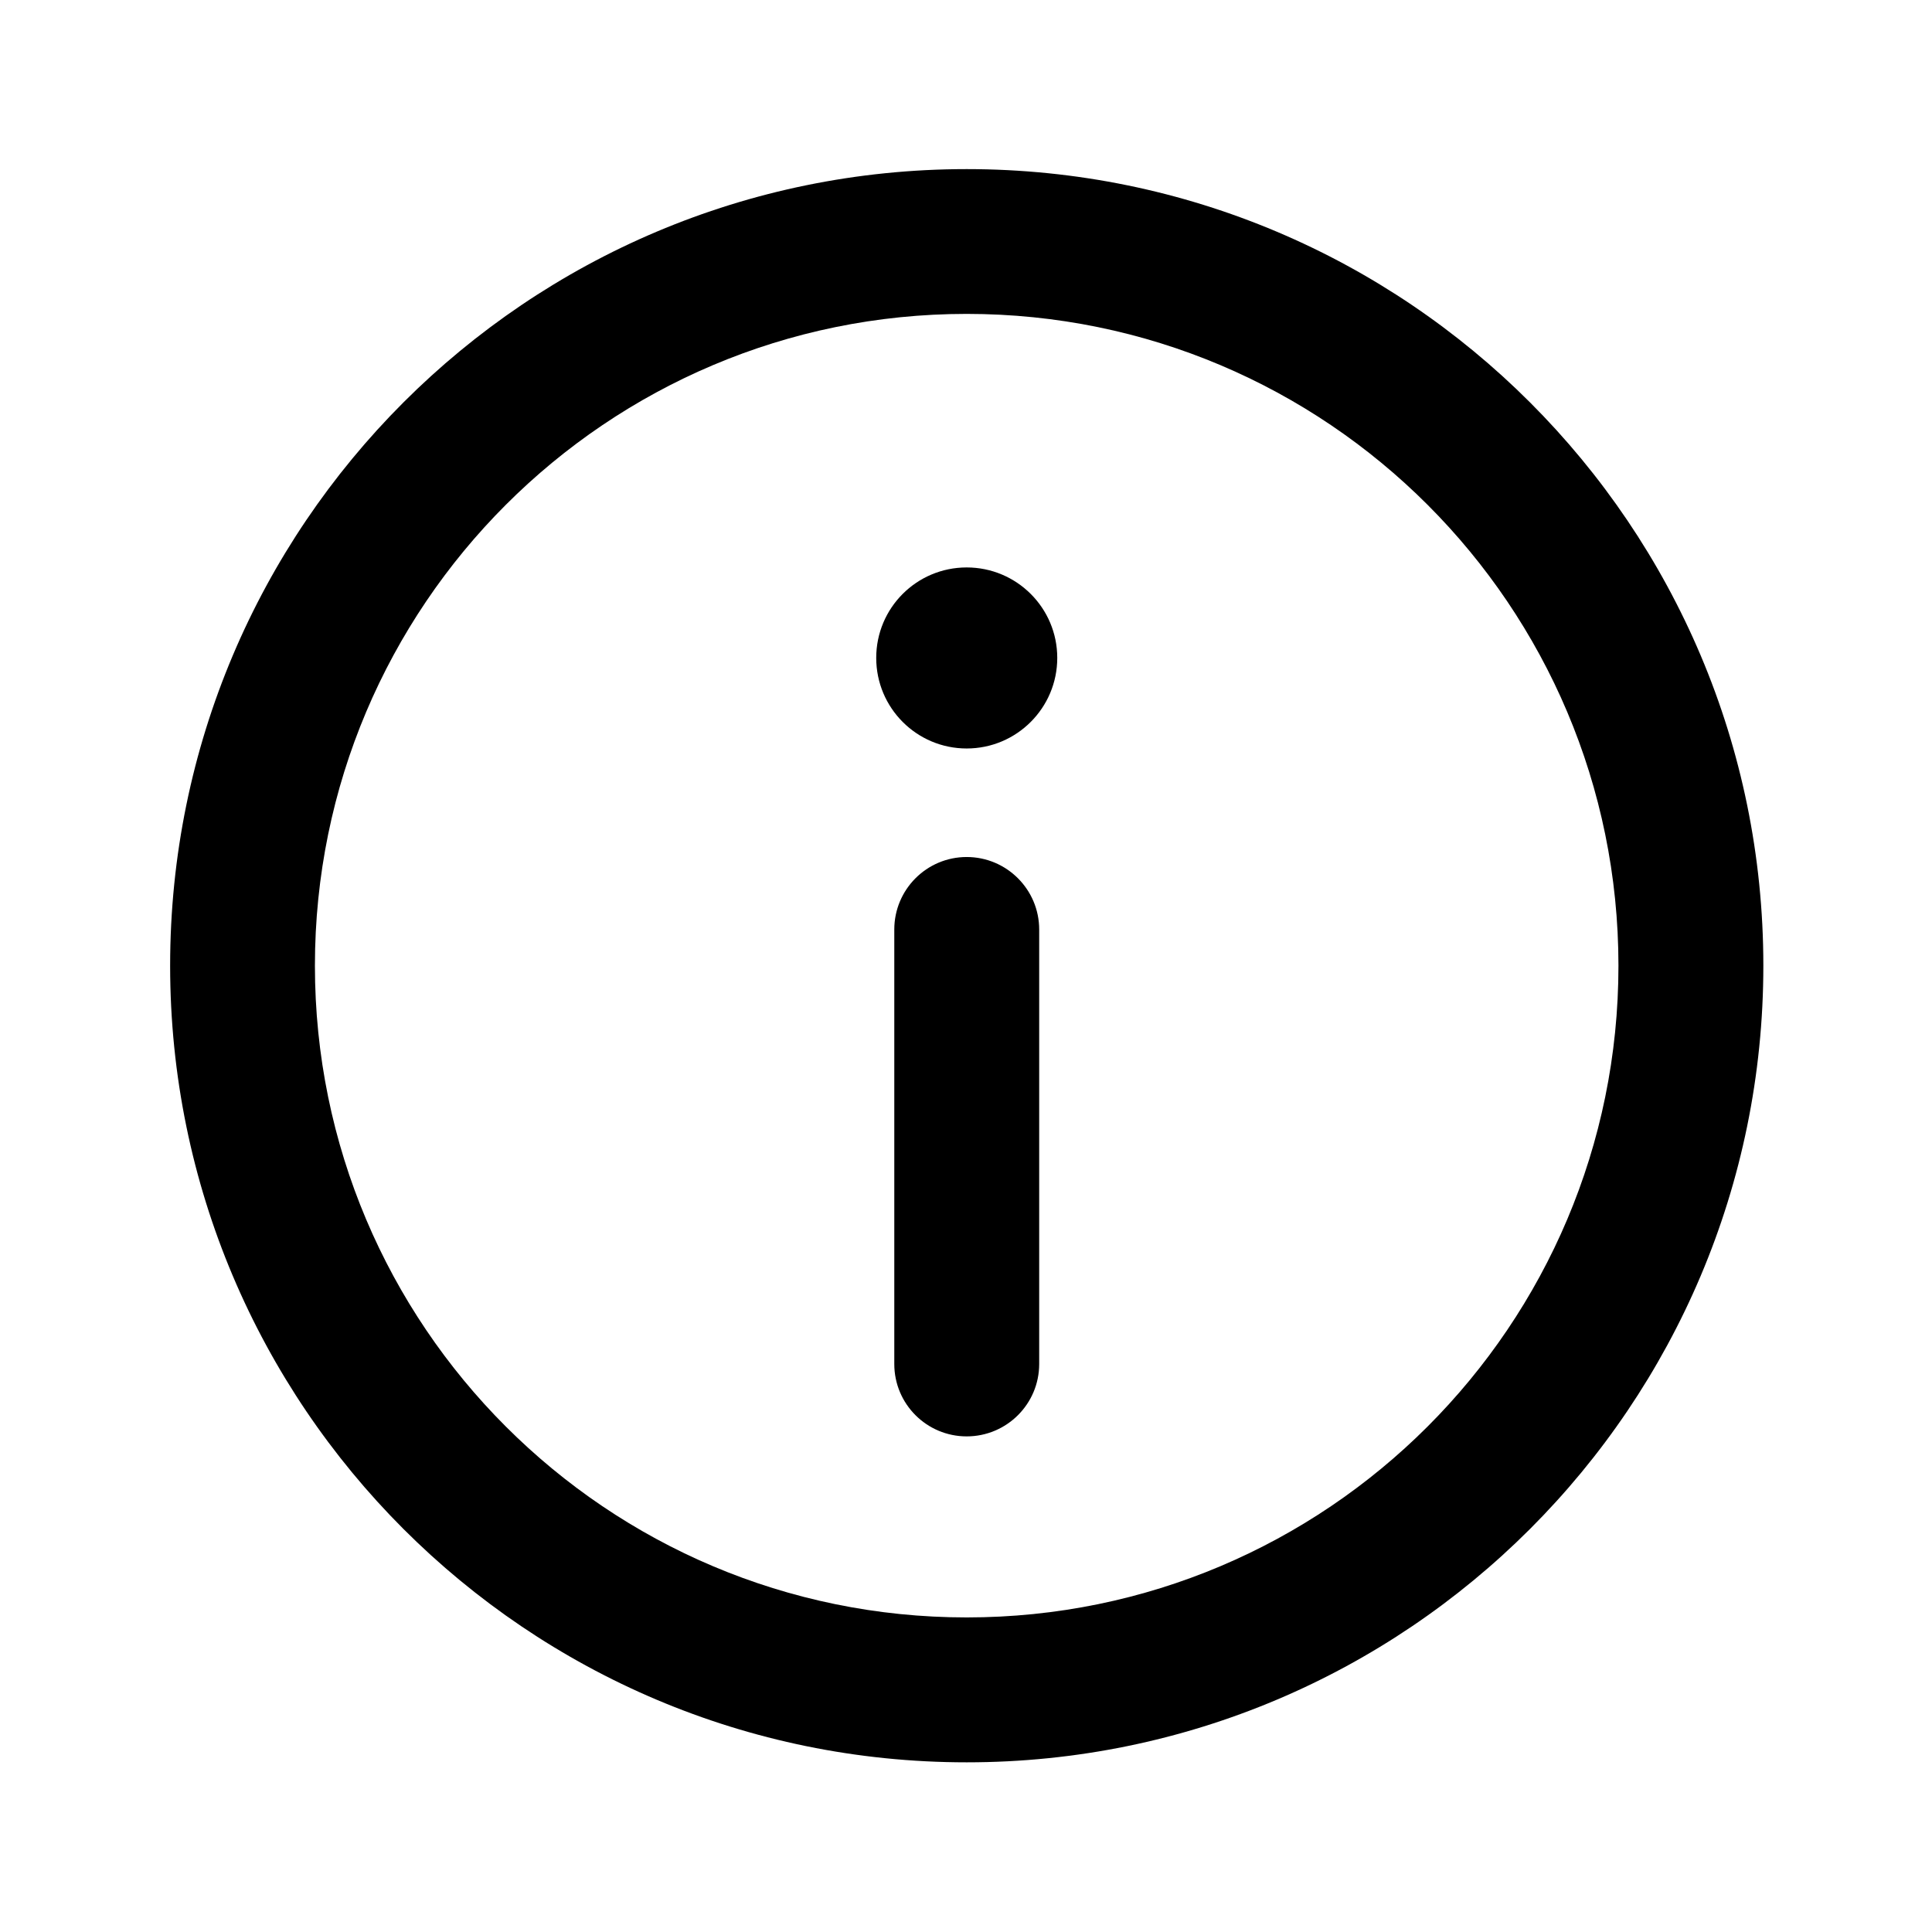
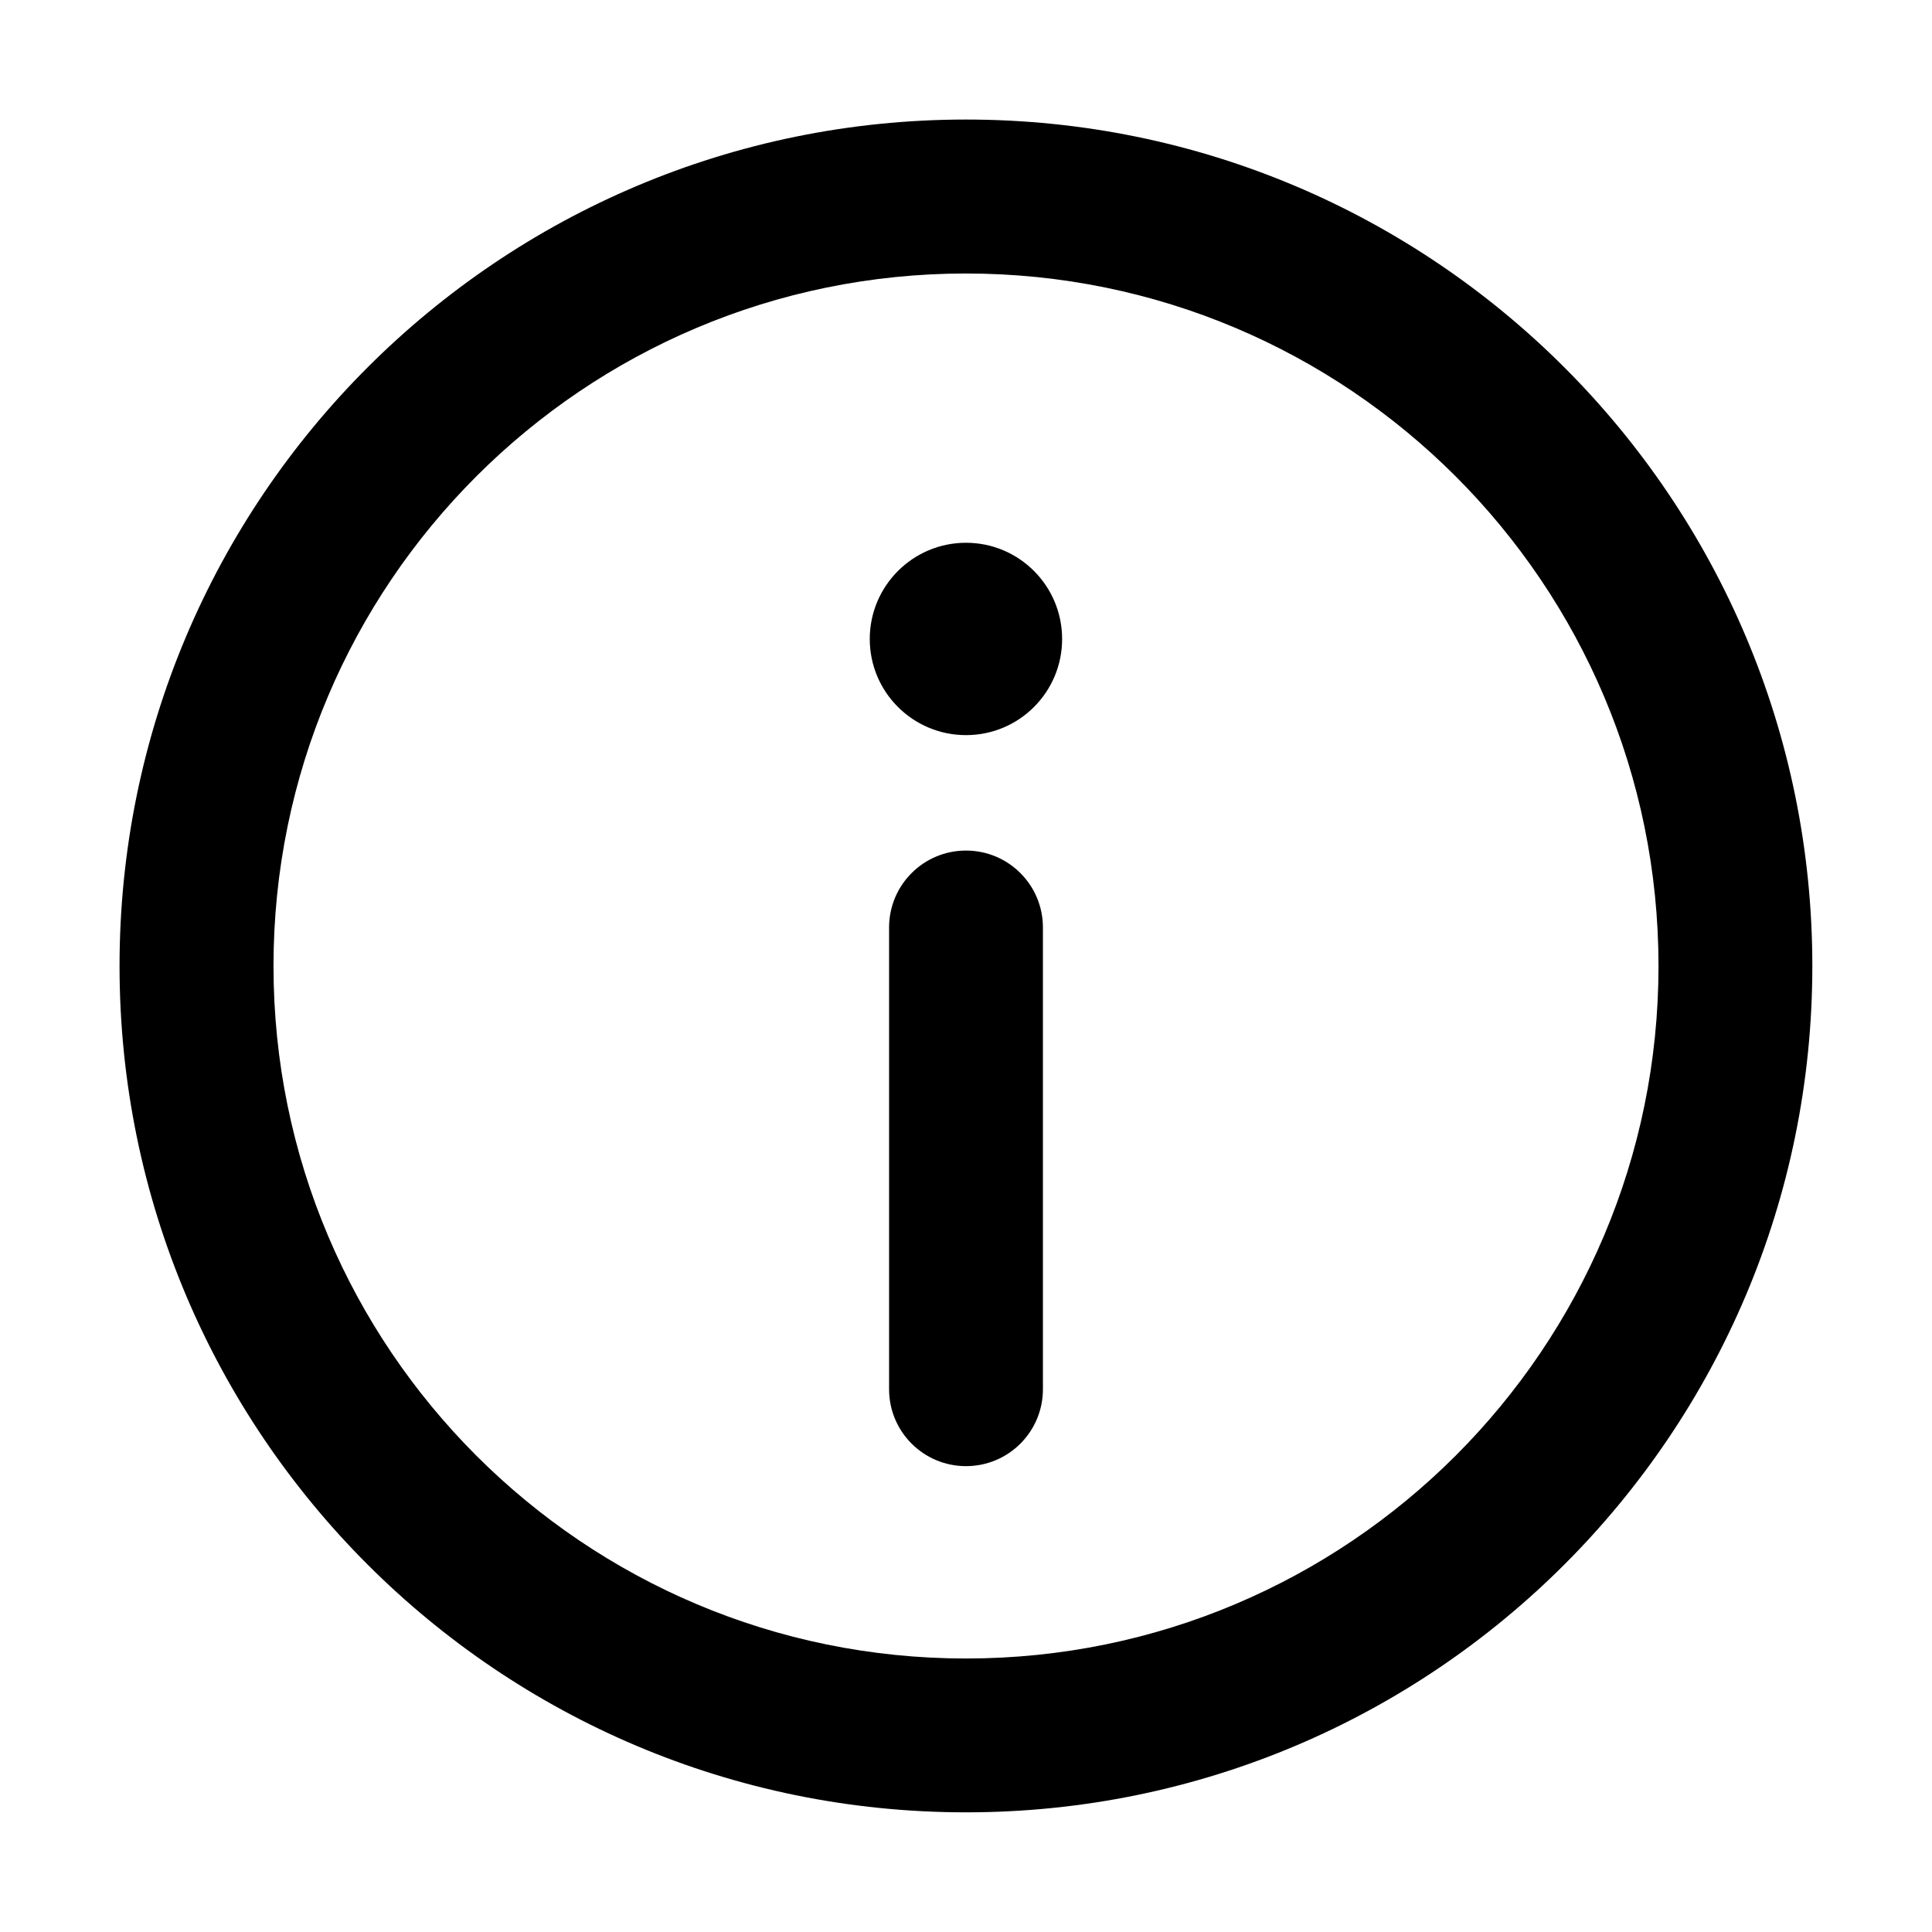
- <svg xmlns="http://www.w3.org/2000/svg" width="17" height="17" viewBox="0 0 17 17" fill="none">
-   <mask id="mask0_102_891" style="mask-type:alpha" maskUnits="userSpaceOnUse" x="0" y="0" width="17" height="17">
-     <rect x="0.506" y="0.497" width="16" height="16" fill="#DCDCDC" />
+ <svg xmlns="http://www.w3.org/2000/svg" width="16" height="16" viewBox="0 0 16 16" fill="none">
+   <mask id="mask0_102_891" style="mask-type:alpha" maskUnits="userSpaceOnUse" x="0" y="0" width="16" height="16">
+     <rect width="16" height="16" fill="#DCDCDC" />
  </mask>
  <g mask="url(#mask0_102_891)">
-     <path d="M9.303 5.789C9.303 6.229 8.946 6.586 8.506 6.586C8.066 6.586 7.71 6.229 7.71 5.789C7.71 5.349 8.066 4.993 8.506 4.993C8.946 4.993 9.303 5.349 9.303 5.789Z" fill="black" />
-     <path d="M9.144 8.179C9.144 7.827 8.858 7.541 8.506 7.541C8.154 7.541 7.869 7.827 7.869 8.179V12.002C7.869 12.354 8.154 12.639 8.506 12.639C8.858 12.639 9.144 12.354 9.144 12.002V8.179Z" fill="black" />
-     <path fill-rule="evenodd" clip-rule="evenodd" d="M1.497 8.497C1.497 4.626 4.635 1.488 8.506 1.488C12.378 1.488 15.516 4.626 15.516 8.497C15.516 12.368 12.378 15.507 8.506 15.507C4.635 15.507 1.497 12.368 1.497 8.497ZM8.506 2.762C5.339 2.762 2.771 5.33 2.771 8.497C2.771 11.665 5.339 14.232 8.506 14.232C11.674 14.232 14.241 11.665 14.241 8.497C14.241 5.33 11.674 2.762 8.506 2.762Z" fill="black" />
+     <path d="M8.796 5.292C8.796 5.732 8.44 6.088 8 6.088C7.56 6.088 7.203 5.732 7.203 5.292C7.203 4.852 7.56 4.495 8 4.495C8.44 4.495 8.796 4.852 8.796 5.292Z" fill="black" />
+     <path d="M8.637 7.681C8.637 7.329 8.352 7.044 8 7.044C7.648 7.044 7.363 7.329 7.363 7.681V11.505C7.363 11.857 7.648 12.142 8 12.142C8.352 12.142 8.637 11.857 8.637 11.505V7.681Z" fill="black" />
+     <path fill-rule="evenodd" clip-rule="evenodd" d="M0.99 8C0.99 4.129 4.129 0.99 8 0.99C11.871 0.99 15.009 4.129 15.009 8C15.009 11.871 11.871 15.009 8 15.009C4.129 15.009 0.99 11.871 0.99 8ZM8 2.265C4.833 2.265 2.265 4.833 2.265 8C2.265 11.167 4.833 13.735 8 13.735C11.167 13.735 13.735 11.167 13.735 8C13.735 4.833 11.167 2.265 8 2.265Z" fill="black" />
  </g>
</svg>
